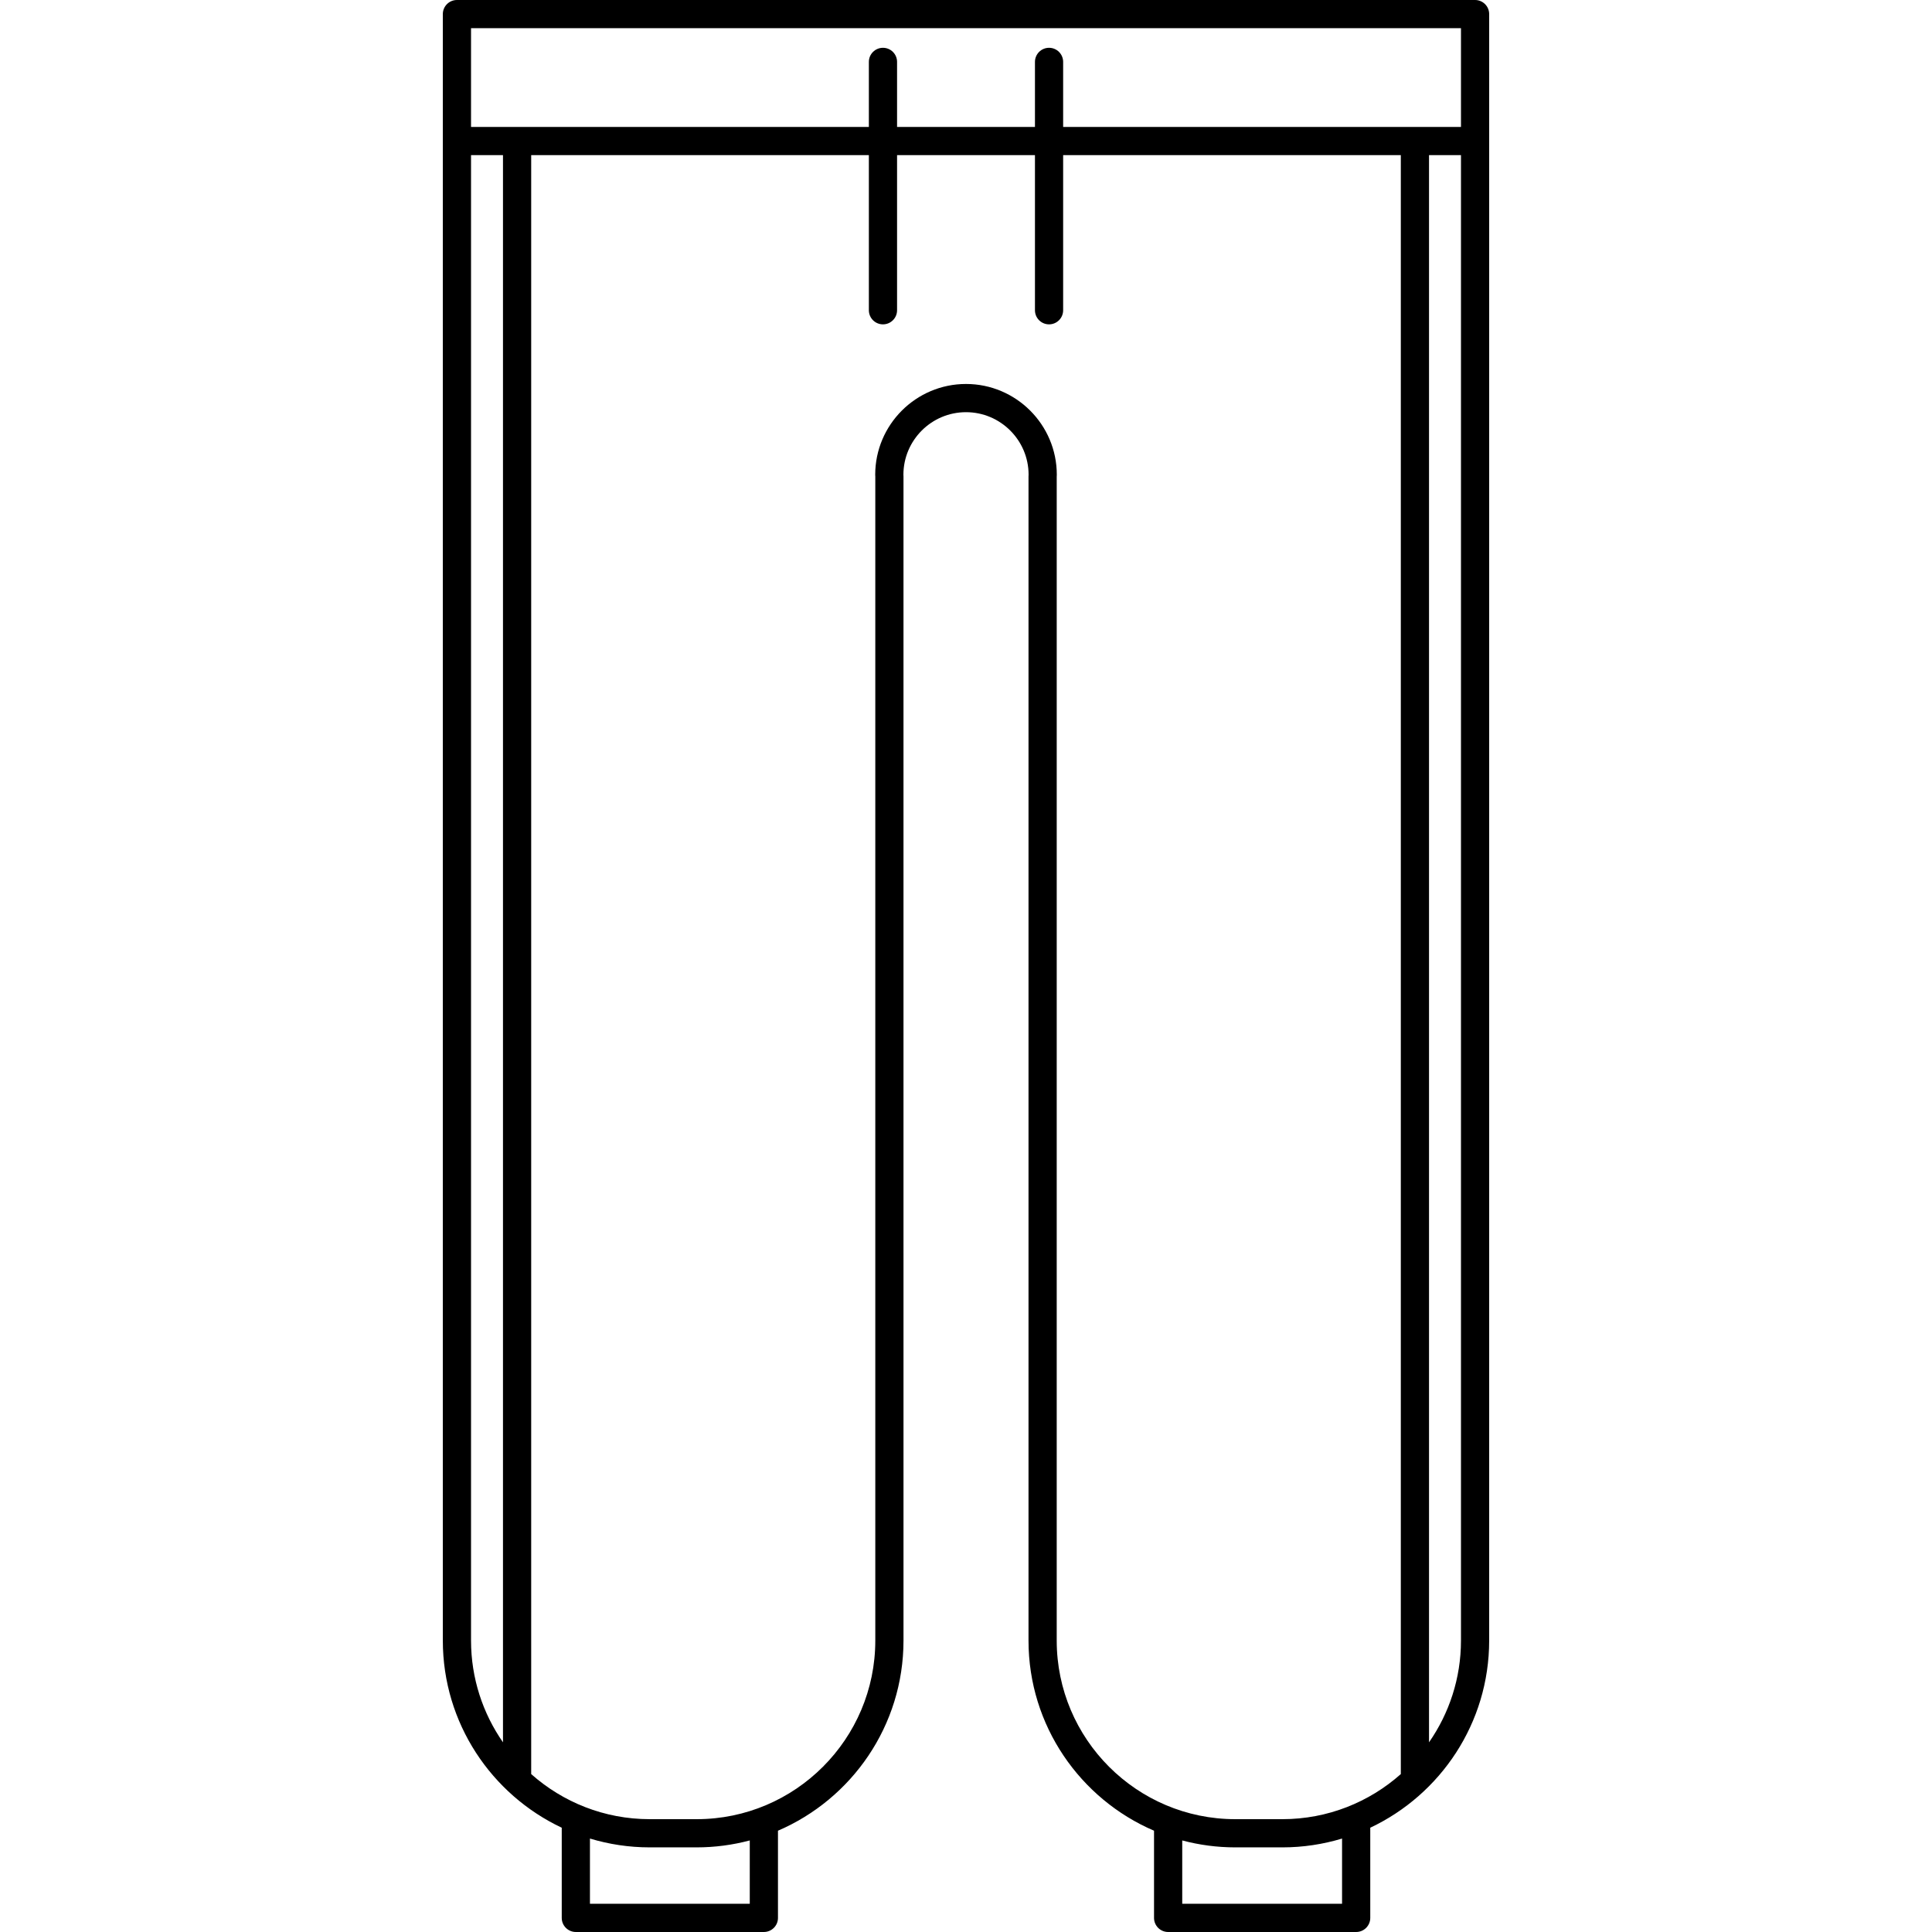
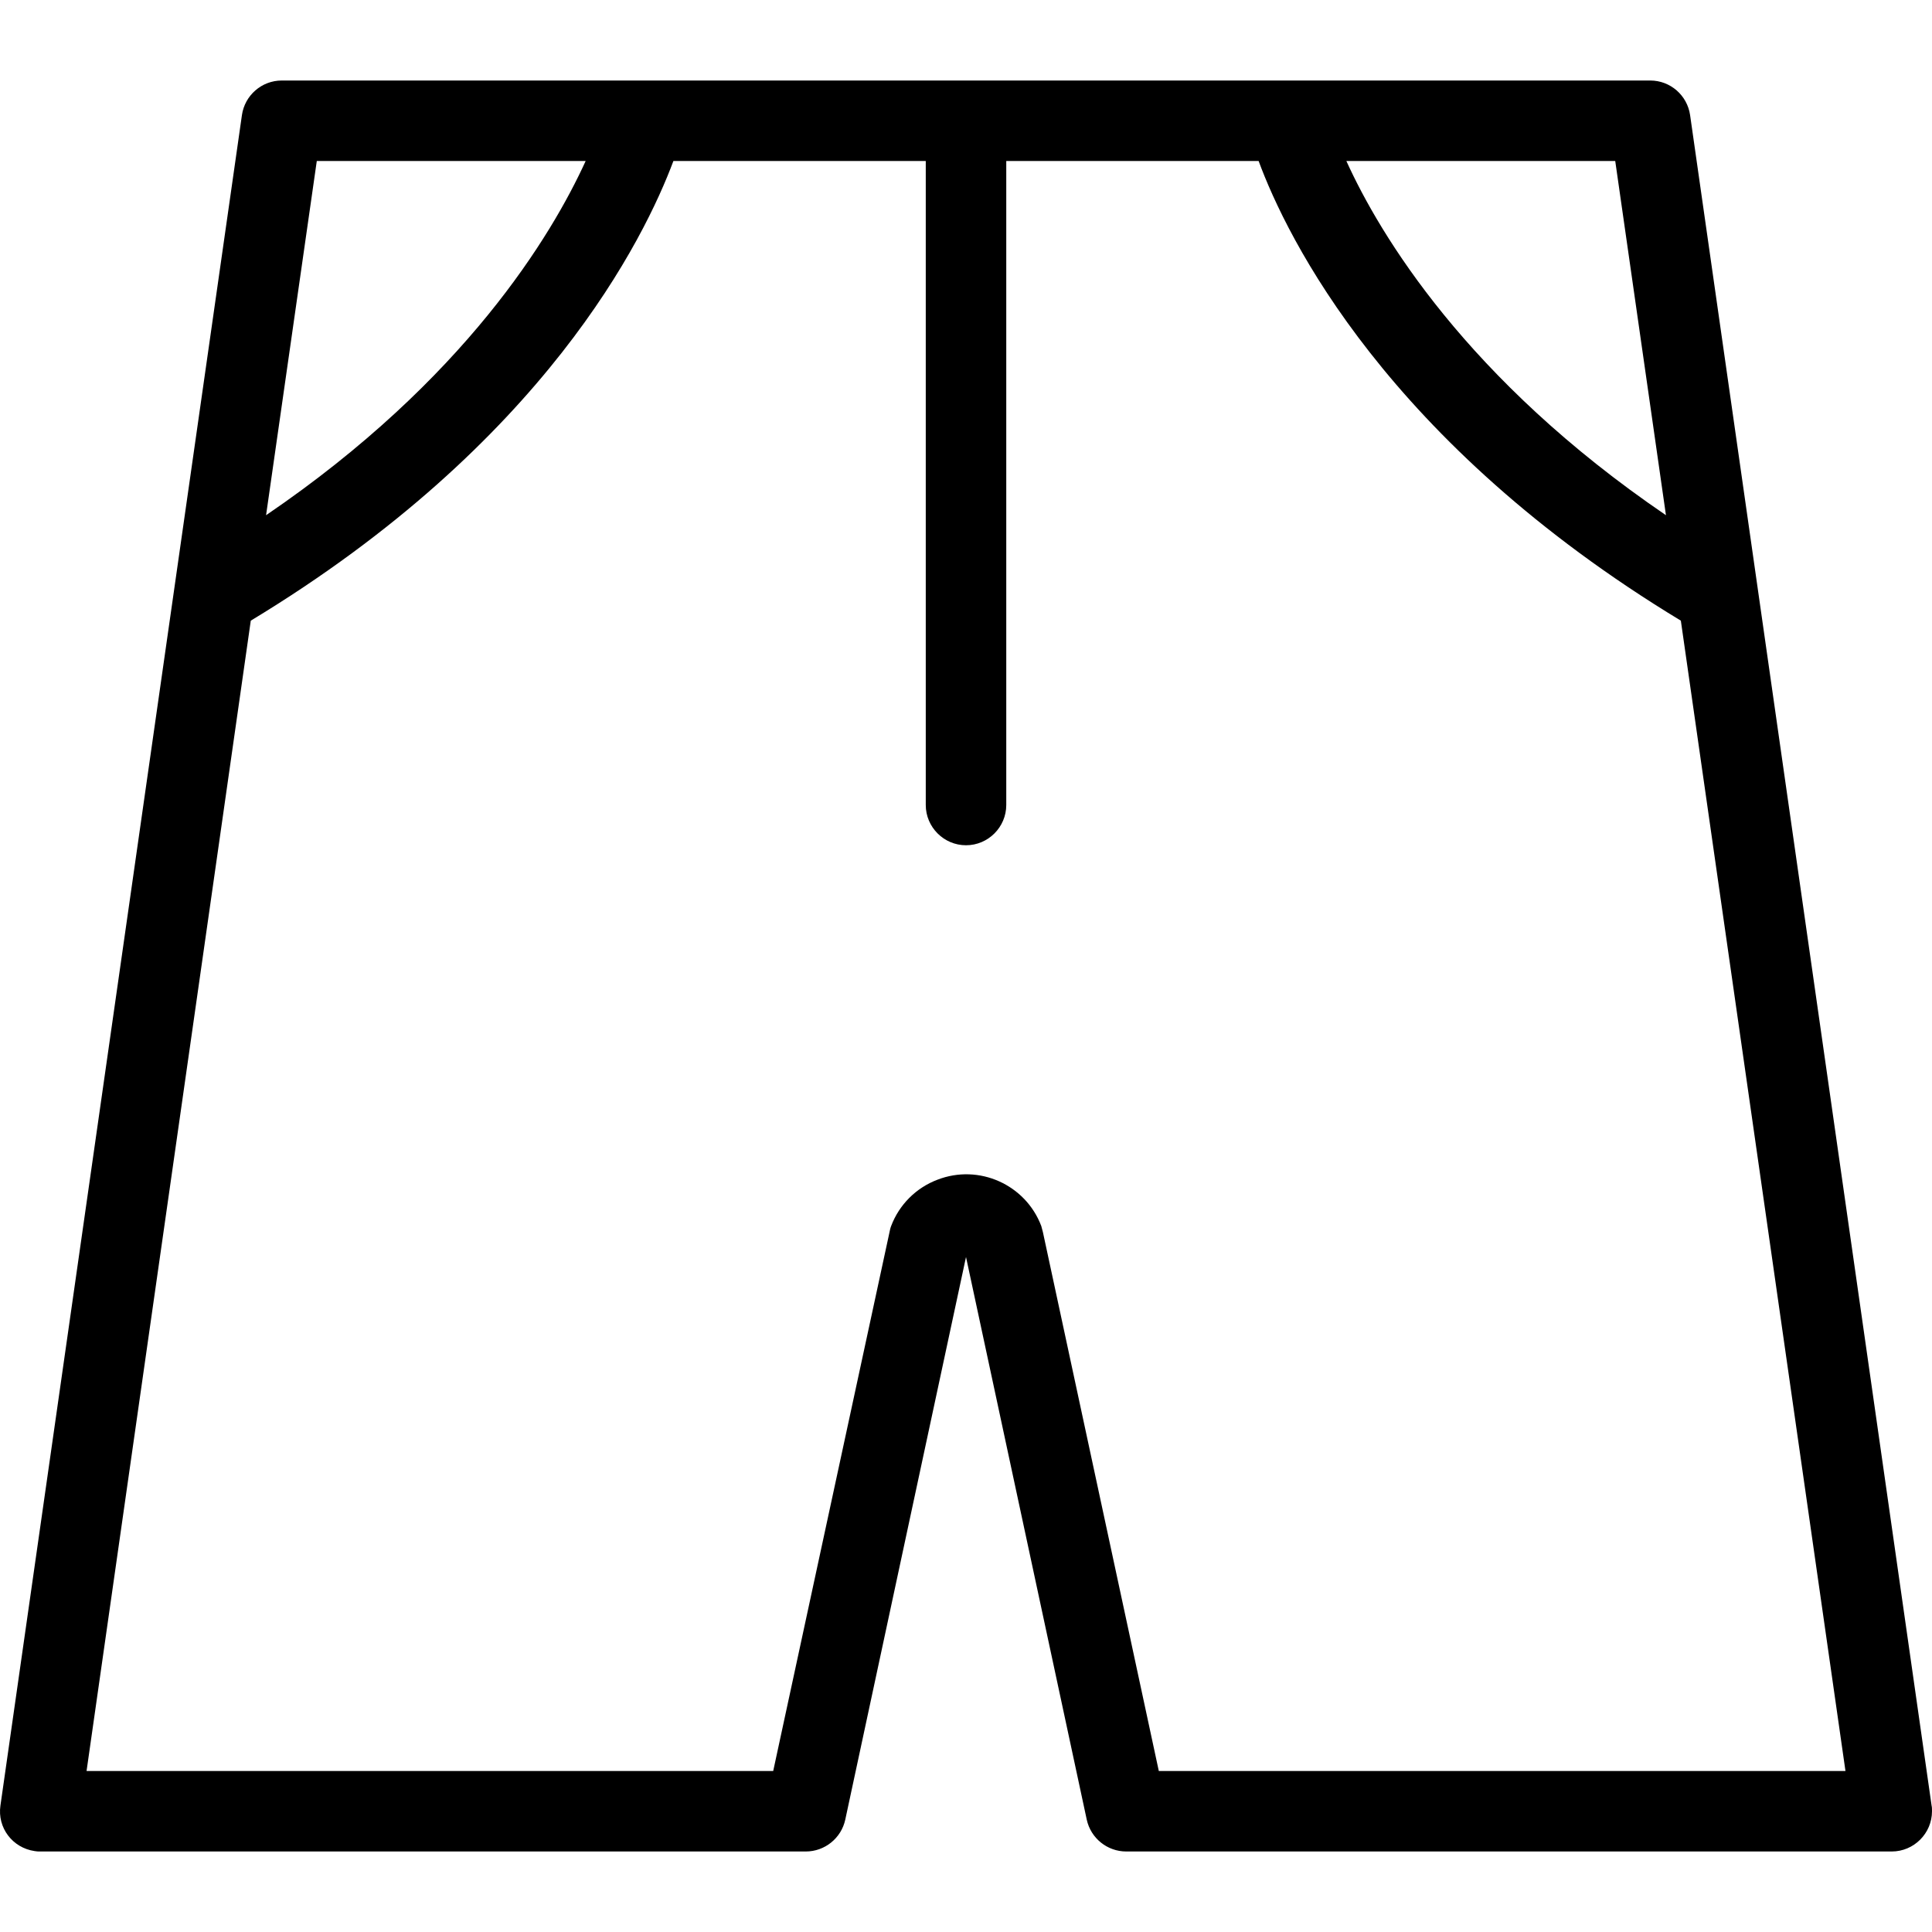
- <svg xmlns="http://www.w3.org/2000/svg" fill="#000000" version="1.1" id="Capa_1" width="800px" height="800px" viewBox="0 0 506.428 506.428" xml:space="preserve">
+ <svg xmlns="http://www.w3.org/2000/svg" fill="#000000" height="800px" width="800px" version="1.1" id="Layer_1" viewBox="0 0 512.007 512.007" xml:space="preserve">
  <g>
-     <path d="M386.657,0H119.773c-2.041,0-3.696,1.656-3.696,3.697v33.269v393.066c0,21.654,12.77,40.381,31.17,49.06v23.638   c0,2.042,1.656,3.697,3.697,3.697h49.286c2.042,0,3.697-1.655,3.697-3.697v-22.854c19.329-8.296,32.903-27.513,32.903-49.844   l-0.002-305.201c-0.003-0.128-0.01-0.253-0.021-0.38c0-9.046,7.361-16.407,16.407-16.407c9.046,0,16.408,7.361,16.406,16.395   c-0.01,0.127-0.02,0.252-0.021,0.466v305.128c0,22.331,13.574,41.548,32.902,49.844v22.854c0,2.042,1.656,3.697,3.697,3.697h49.285   c2.043,0,3.699-1.655,3.699-3.697v-23.638c18.4-8.679,31.168-27.404,31.168-49.06V36.965V3.697C390.353,1.656,388.7,0,386.657,0z    M123.47,7.393h259.49v25.876H278.679V16.224c0-2.041-1.654-3.695-3.695-3.695c-2.043,0-3.695,1.654-3.695,3.695V33.27h-36.144   V16.224c0-2.041-1.655-3.695-3.696-3.695c-2.042,0-3.697,1.654-3.697,3.695V33.27H123.47V7.393z M123.47,40.663h8.375v416.045   c-5.273-7.576-8.375-16.77-8.375-26.677V40.663z M196.535,499.032h-41.894v-17.1c4.958,1.497,10.211,2.312,15.652,2.312h12.321   c4.811,0,9.475-0.638,13.92-1.819L196.535,499.032L196.535,499.032z M276.993,430.031l0.002-305.071   c0.012-0.168,0.02-0.337,0.02-0.51c0-13.123-10.676-23.8-23.799-23.8c-13.123,0-23.8,10.677-23.8,23.8   c0,0.173,0.009,0.341,0.023,0.464v305.117c0,25.816-21.006,46.821-46.823,46.821h-12.321c-11.907,0-22.784-4.476-31.056-11.82   V40.663h88.513v40.662c0,2.041,1.655,3.696,3.697,3.696c2.041,0,3.696-1.655,3.696-3.696V40.663h36.144v40.662   c0,2.041,1.652,3.696,3.695,3.696c2.041,0,3.695-1.655,3.695-3.696V40.663h88.512v424.37c-8.27,7.346-19.146,11.82-31.055,11.82   h-12.32C297.997,476.854,276.993,455.849,276.993,430.031z M351.79,499.032h-41.895v-16.605c4.445,1.183,9.107,1.819,13.92,1.819   h12.32c5.441,0,10.693-0.815,15.654-2.312V499.032L351.79,499.032z M374.585,456.708V40.663h8.375v389.369   C382.96,439.94,379.856,449.132,374.585,456.708z" />
+     <g>
+       <path d="M511.9,478.51l-64-448c-0.747-5.227-5.227-9.173-10.56-9.173H74.673c-5.333,0-9.813,3.947-10.56,9.173l-64,448    c-0.853,5.867,3.2,11.2,9.067,12.053c0.533,0.107,0.96,0.107,1.493,0.107h202.88c5.013,0,9.387-3.52,10.453-8.427l32-149.12    l32,149.12c1.067,4.907,5.44,8.427,10.453,8.427h202.88c5.867,0,10.667-4.8,10.667-10.667    C512.007,479.47,512.007,478.937,511.9,478.51z M428.06,42.67l13.44,93.867c-52.8-35.947-75.84-74.347-84.693-93.867H428.06z     M83.953,42.67h71.253c-8.96,19.627-31.893,57.92-84.693,93.867L83.953,42.67z M307.1,469.336L307.1,469.336L276.38,326.51    c-0.107-0.533-0.32-1.067-0.427-1.6c-4.16-10.987-16.533-16.533-27.52-12.267c-5.653,2.133-10.133,6.613-12.267,12.267    c-0.213,0.533-0.32,1.067-0.427,1.6l-30.827,142.827H22.94l43.52-304.853c77.973-47.147,104.427-101.547,112-121.813h66.88    v170.667c0,5.867,4.8,10.667,10.667,10.667c5.867,0,10.667-4.8,10.667-10.667V42.67h66.88    c7.467,20.267,34.027,74.667,111.893,121.813l43.627,304.853H307.1z" />
+     </g>
  </g>
</svg>
